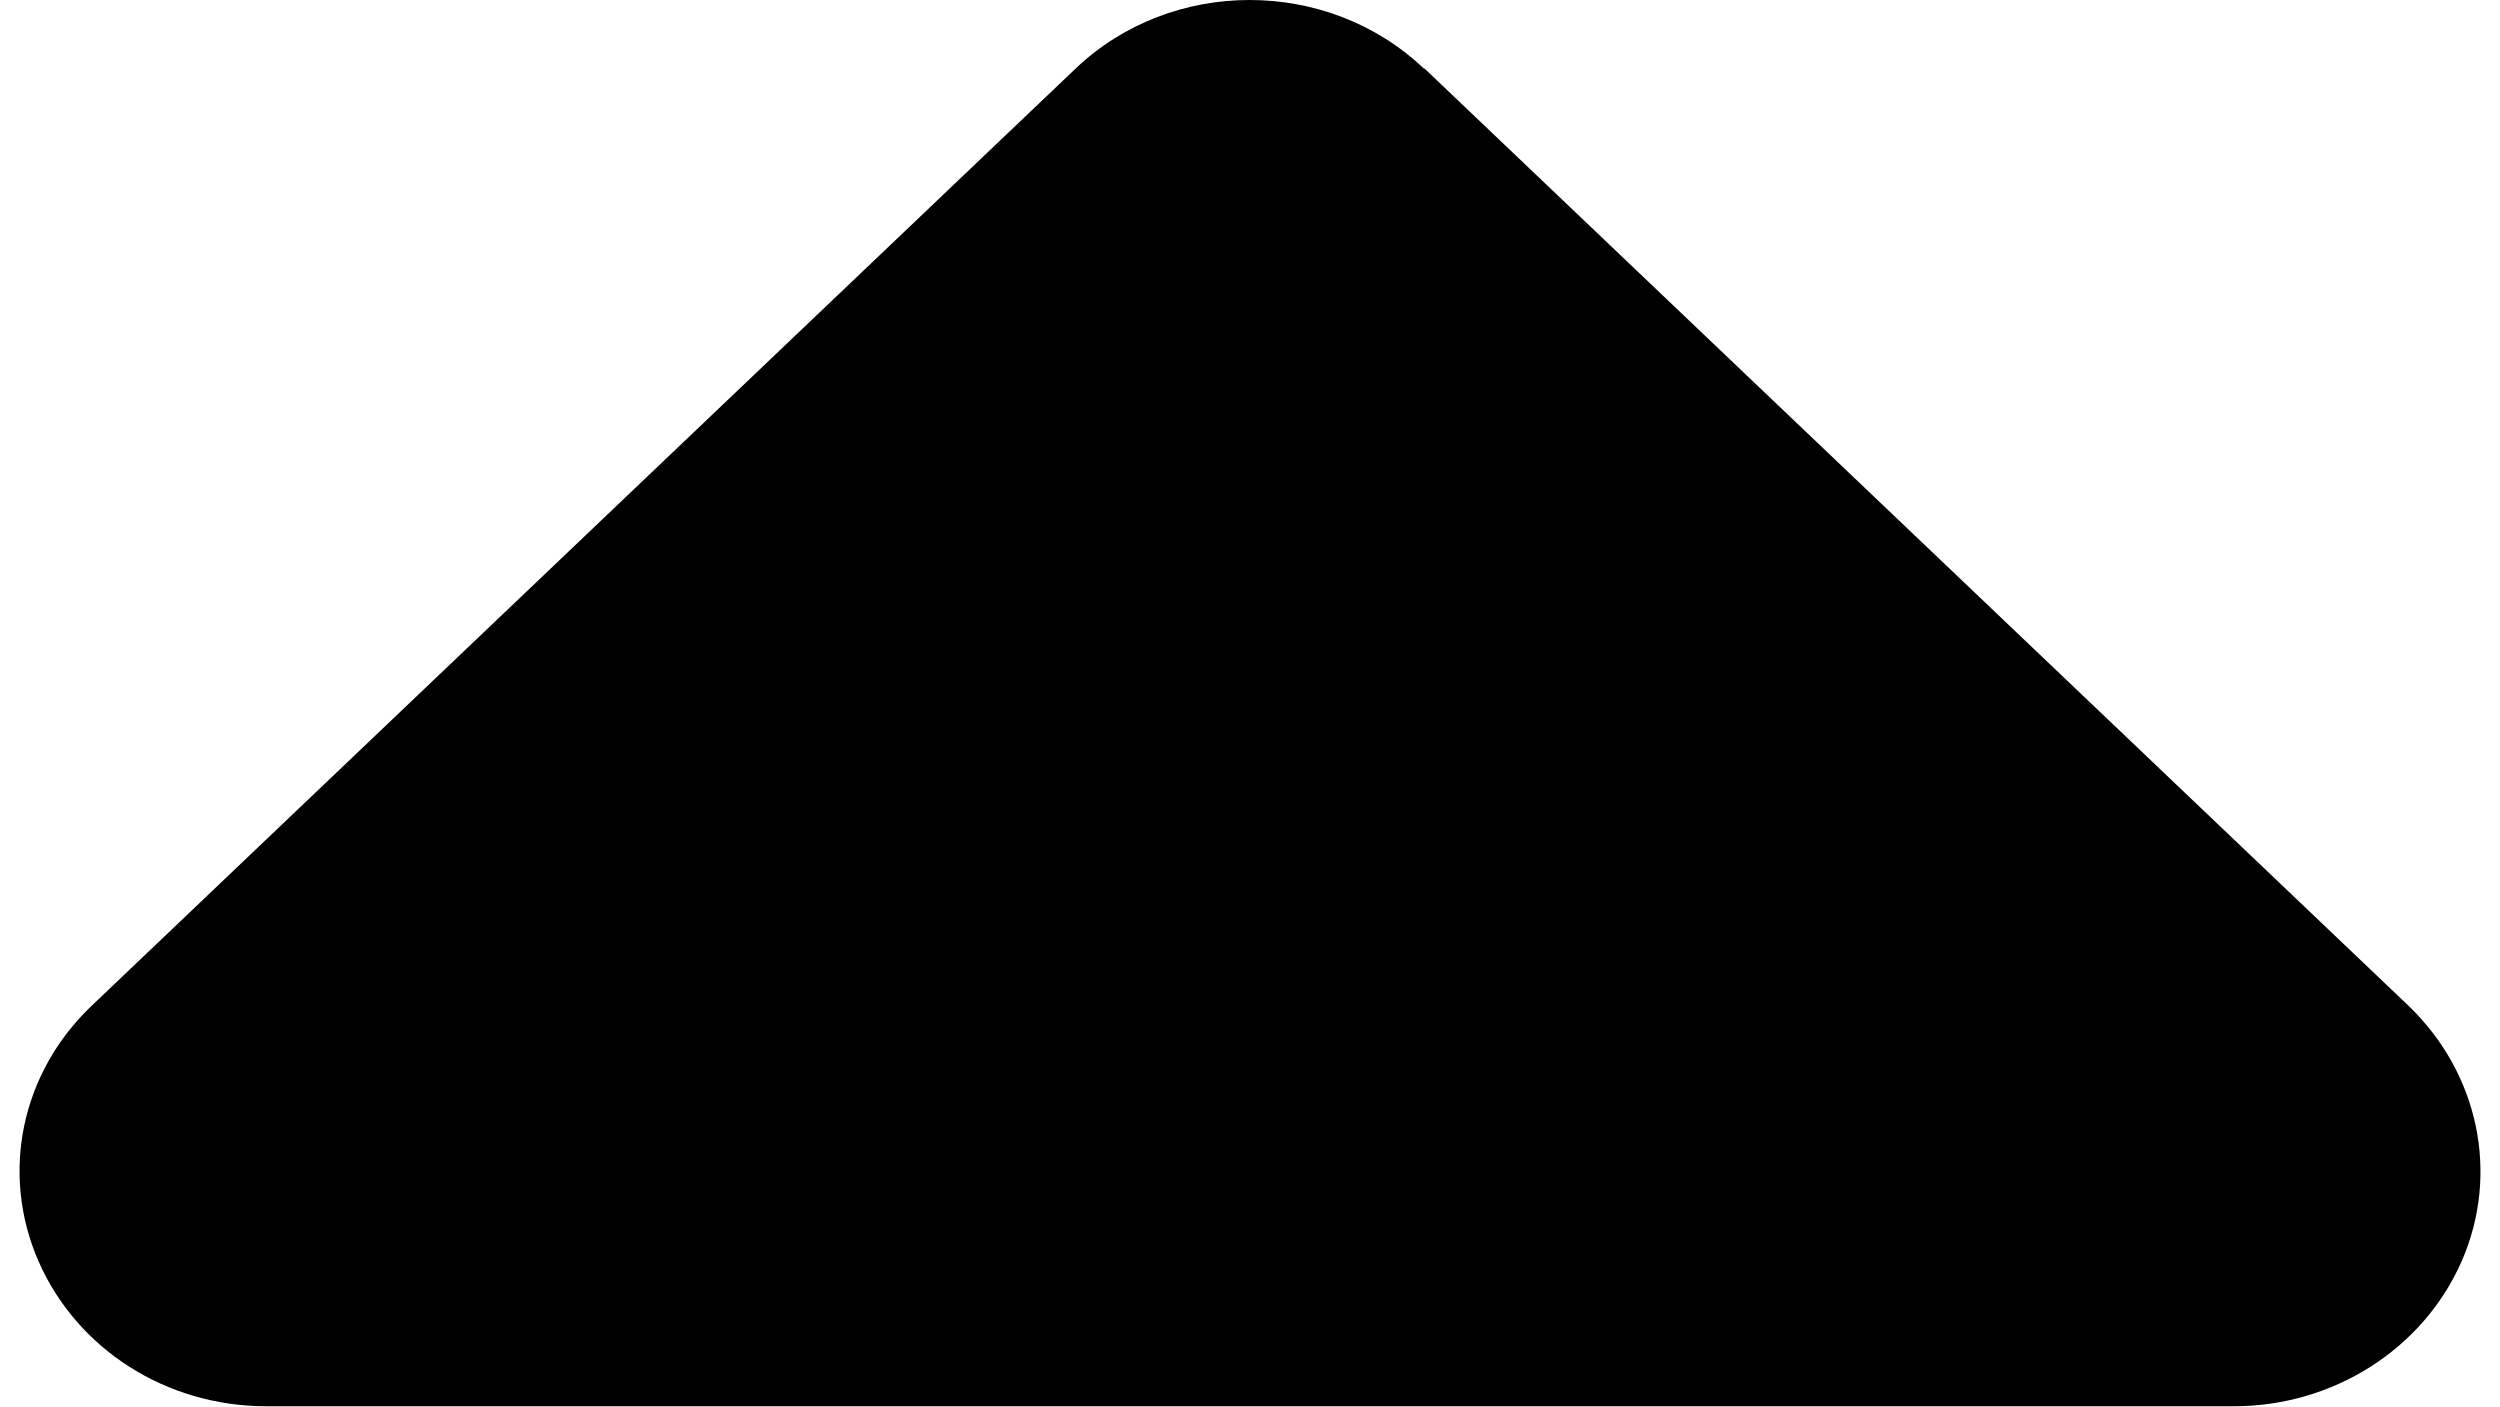
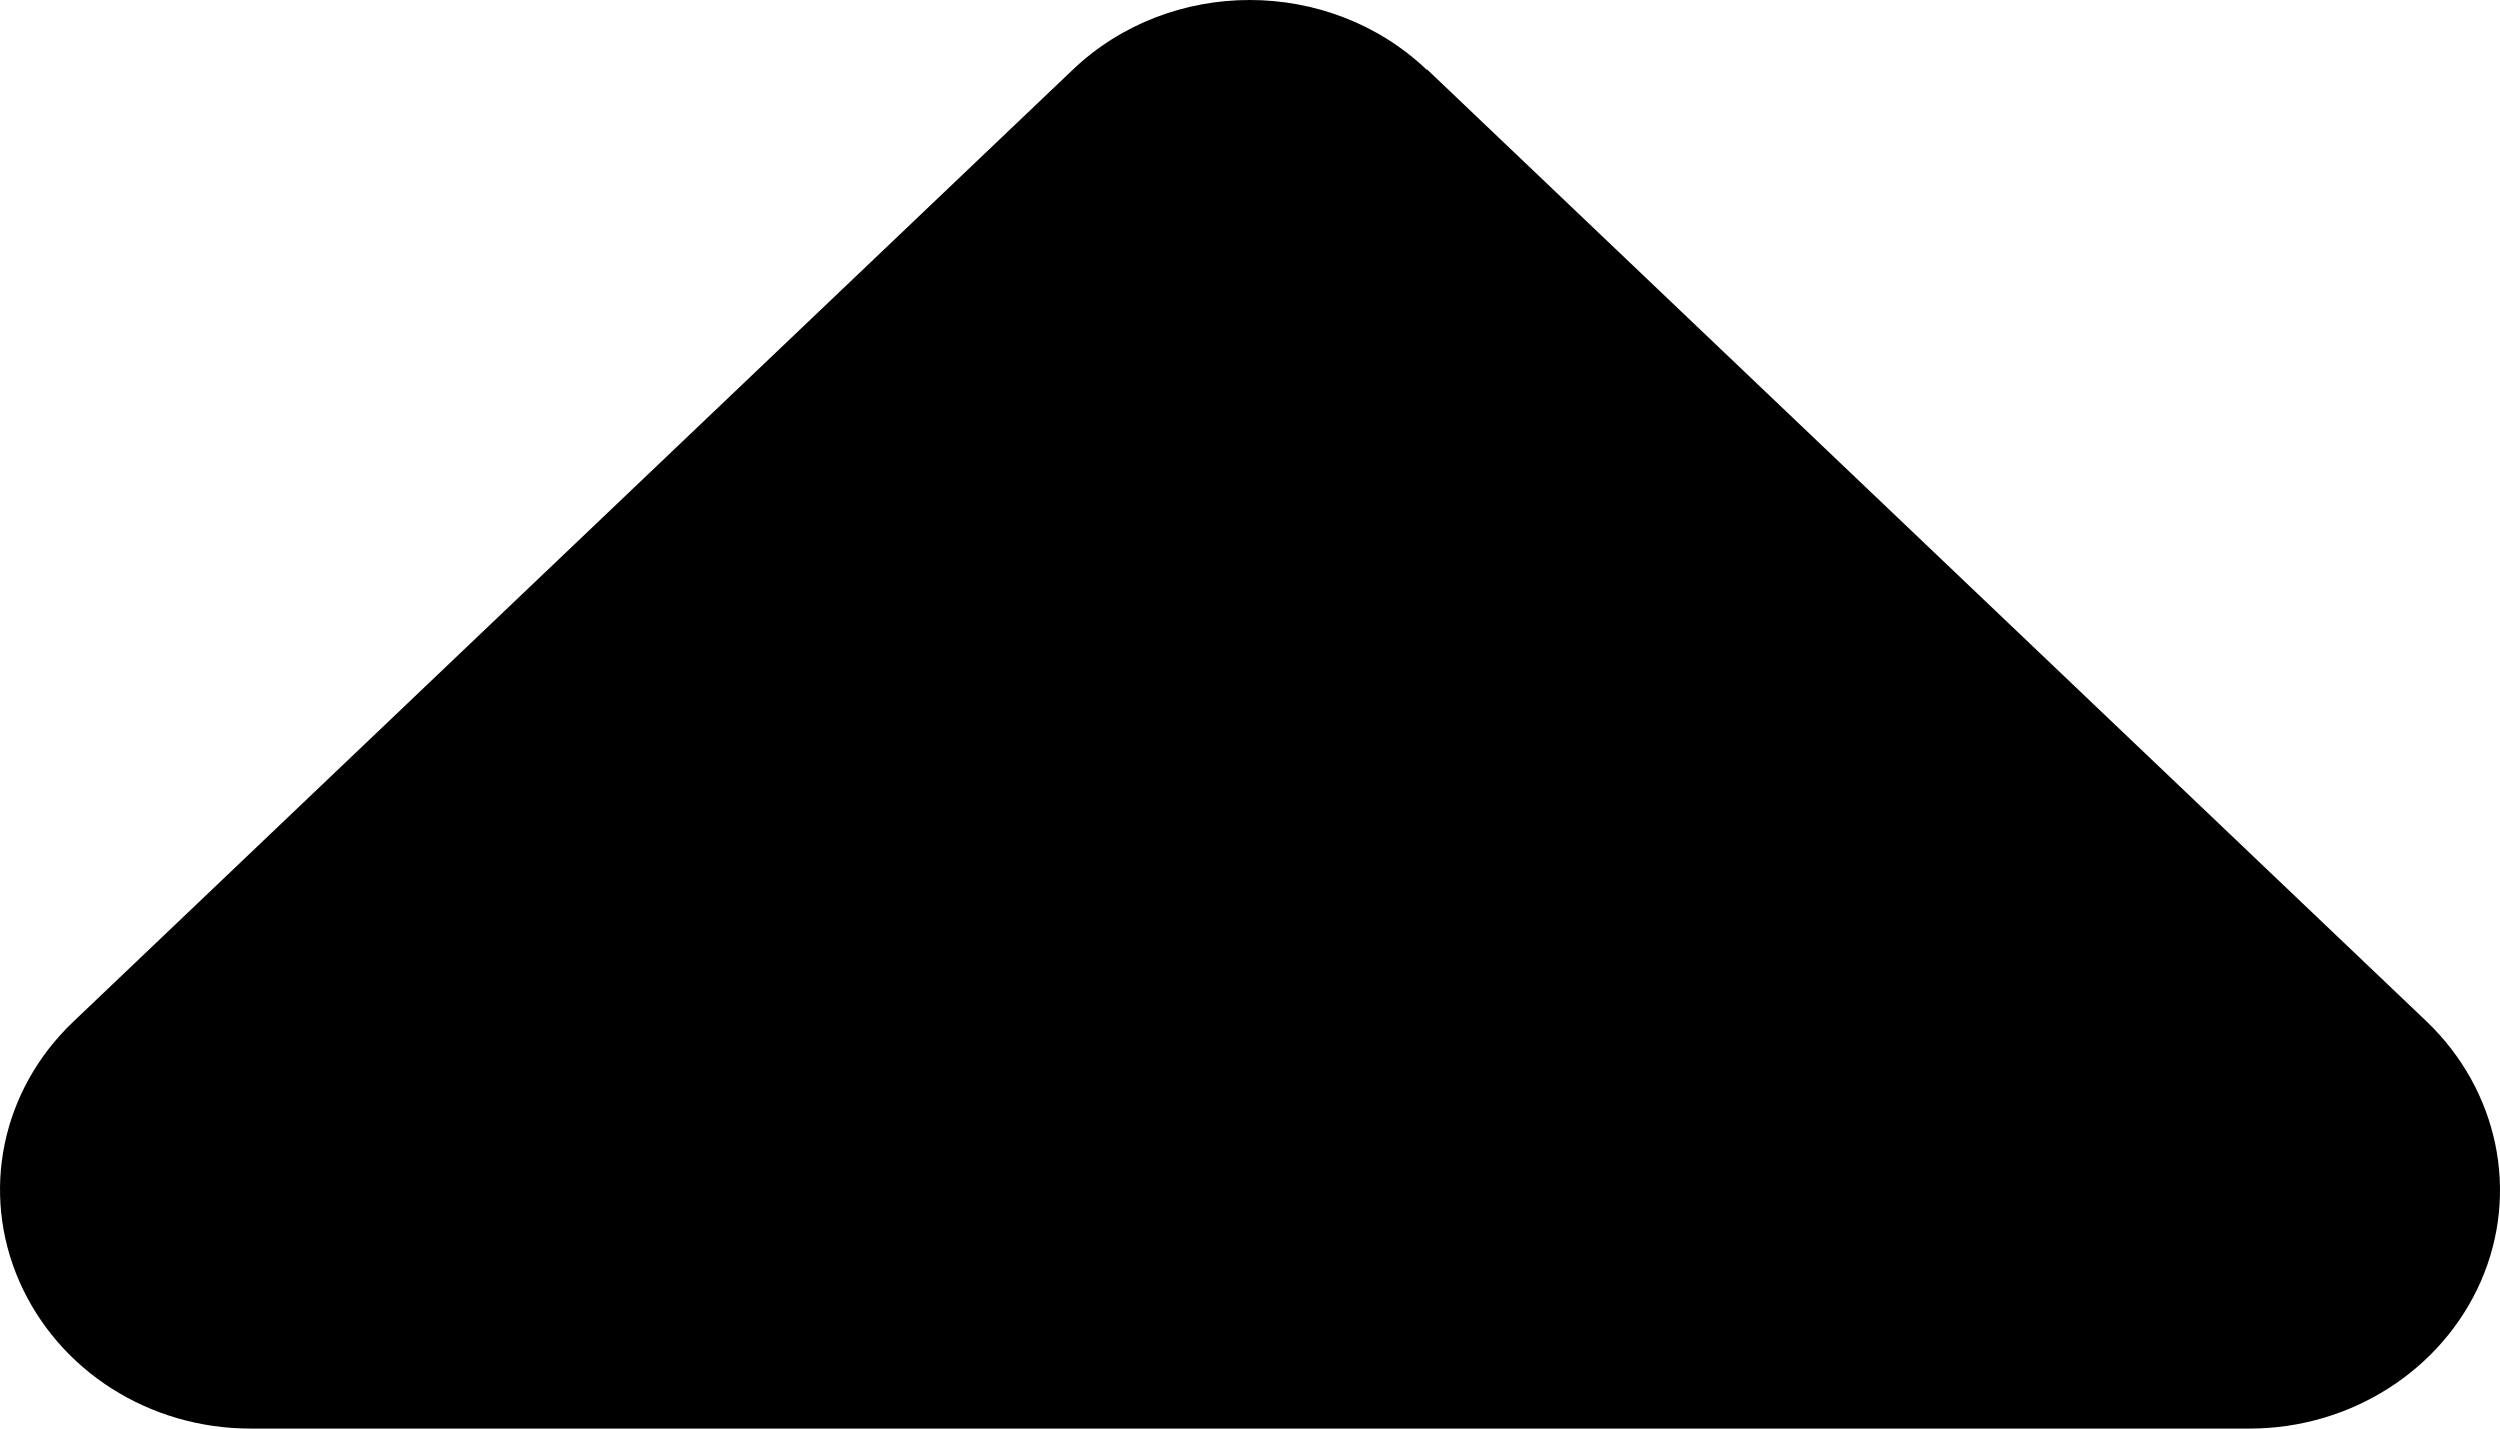
- <svg xmlns="http://www.w3.org/2000/svg" width="16" height="9" viewBox="0 0 14 8" fill="none">
-   <path d="M7.989 0.39C7.442 -0.13 6.554 -0.13 6.008 0.39L0.41 5.722C0.008 6.105 -0.11 6.676 0.108 7.175C0.327 7.675 0.834 8 1.403 8H12.598C13.162 8 13.674 7.675 13.893 7.175C14.111 6.676 13.989 6.105 13.591 5.722L7.993 0.39H7.989Z" fill="black" />
+ <svg xmlns="http://www.w3.org/2000/svg" viewBox="0 0 14 8" fill="none">
+   <path d="M7.989 0.39C7.442 -0.13 6.554 -0.13 6.008 0.39L0.41 5.722C0.008 6.105 -0.11 6.676 0.108 7.175C0.327 7.675 0.834 8 1.403 8H12.598C13.162 8 13.674 7.675 13.893 7.175C14.111 6.676 13.989 6.105 13.591 5.722L7.993 0.39H7.989Z" fill="currentColor" />
</svg>
